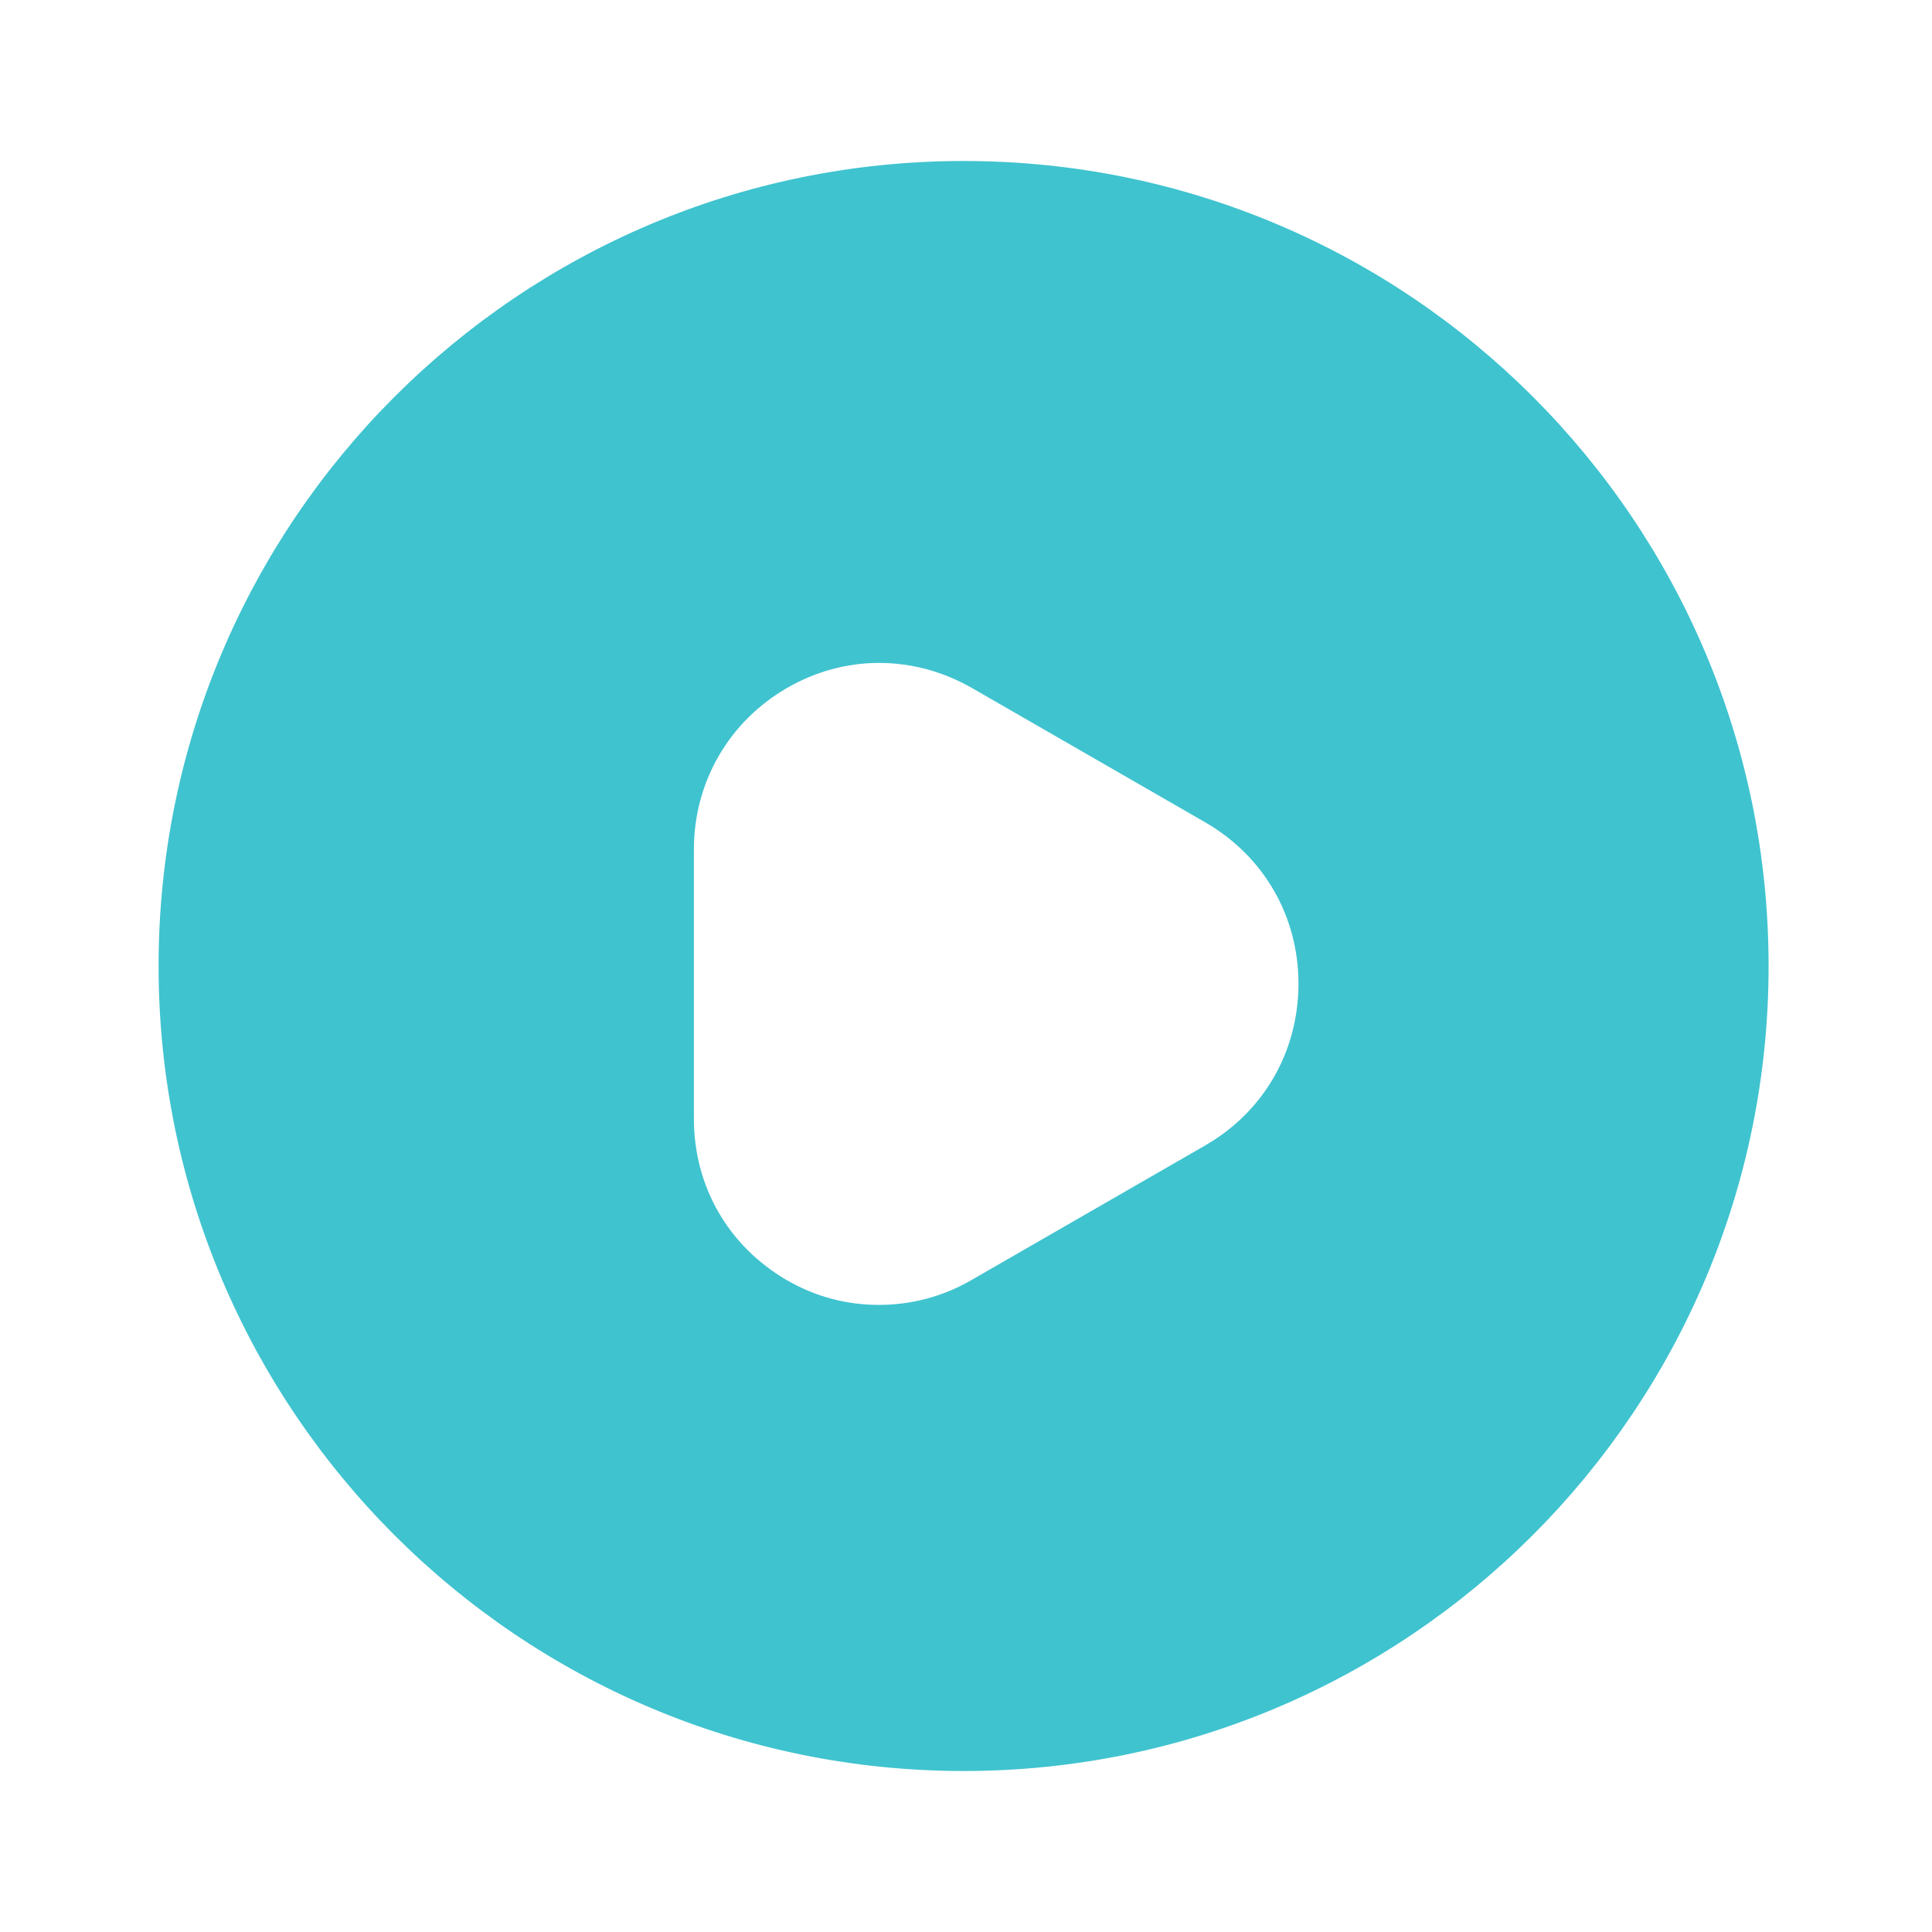
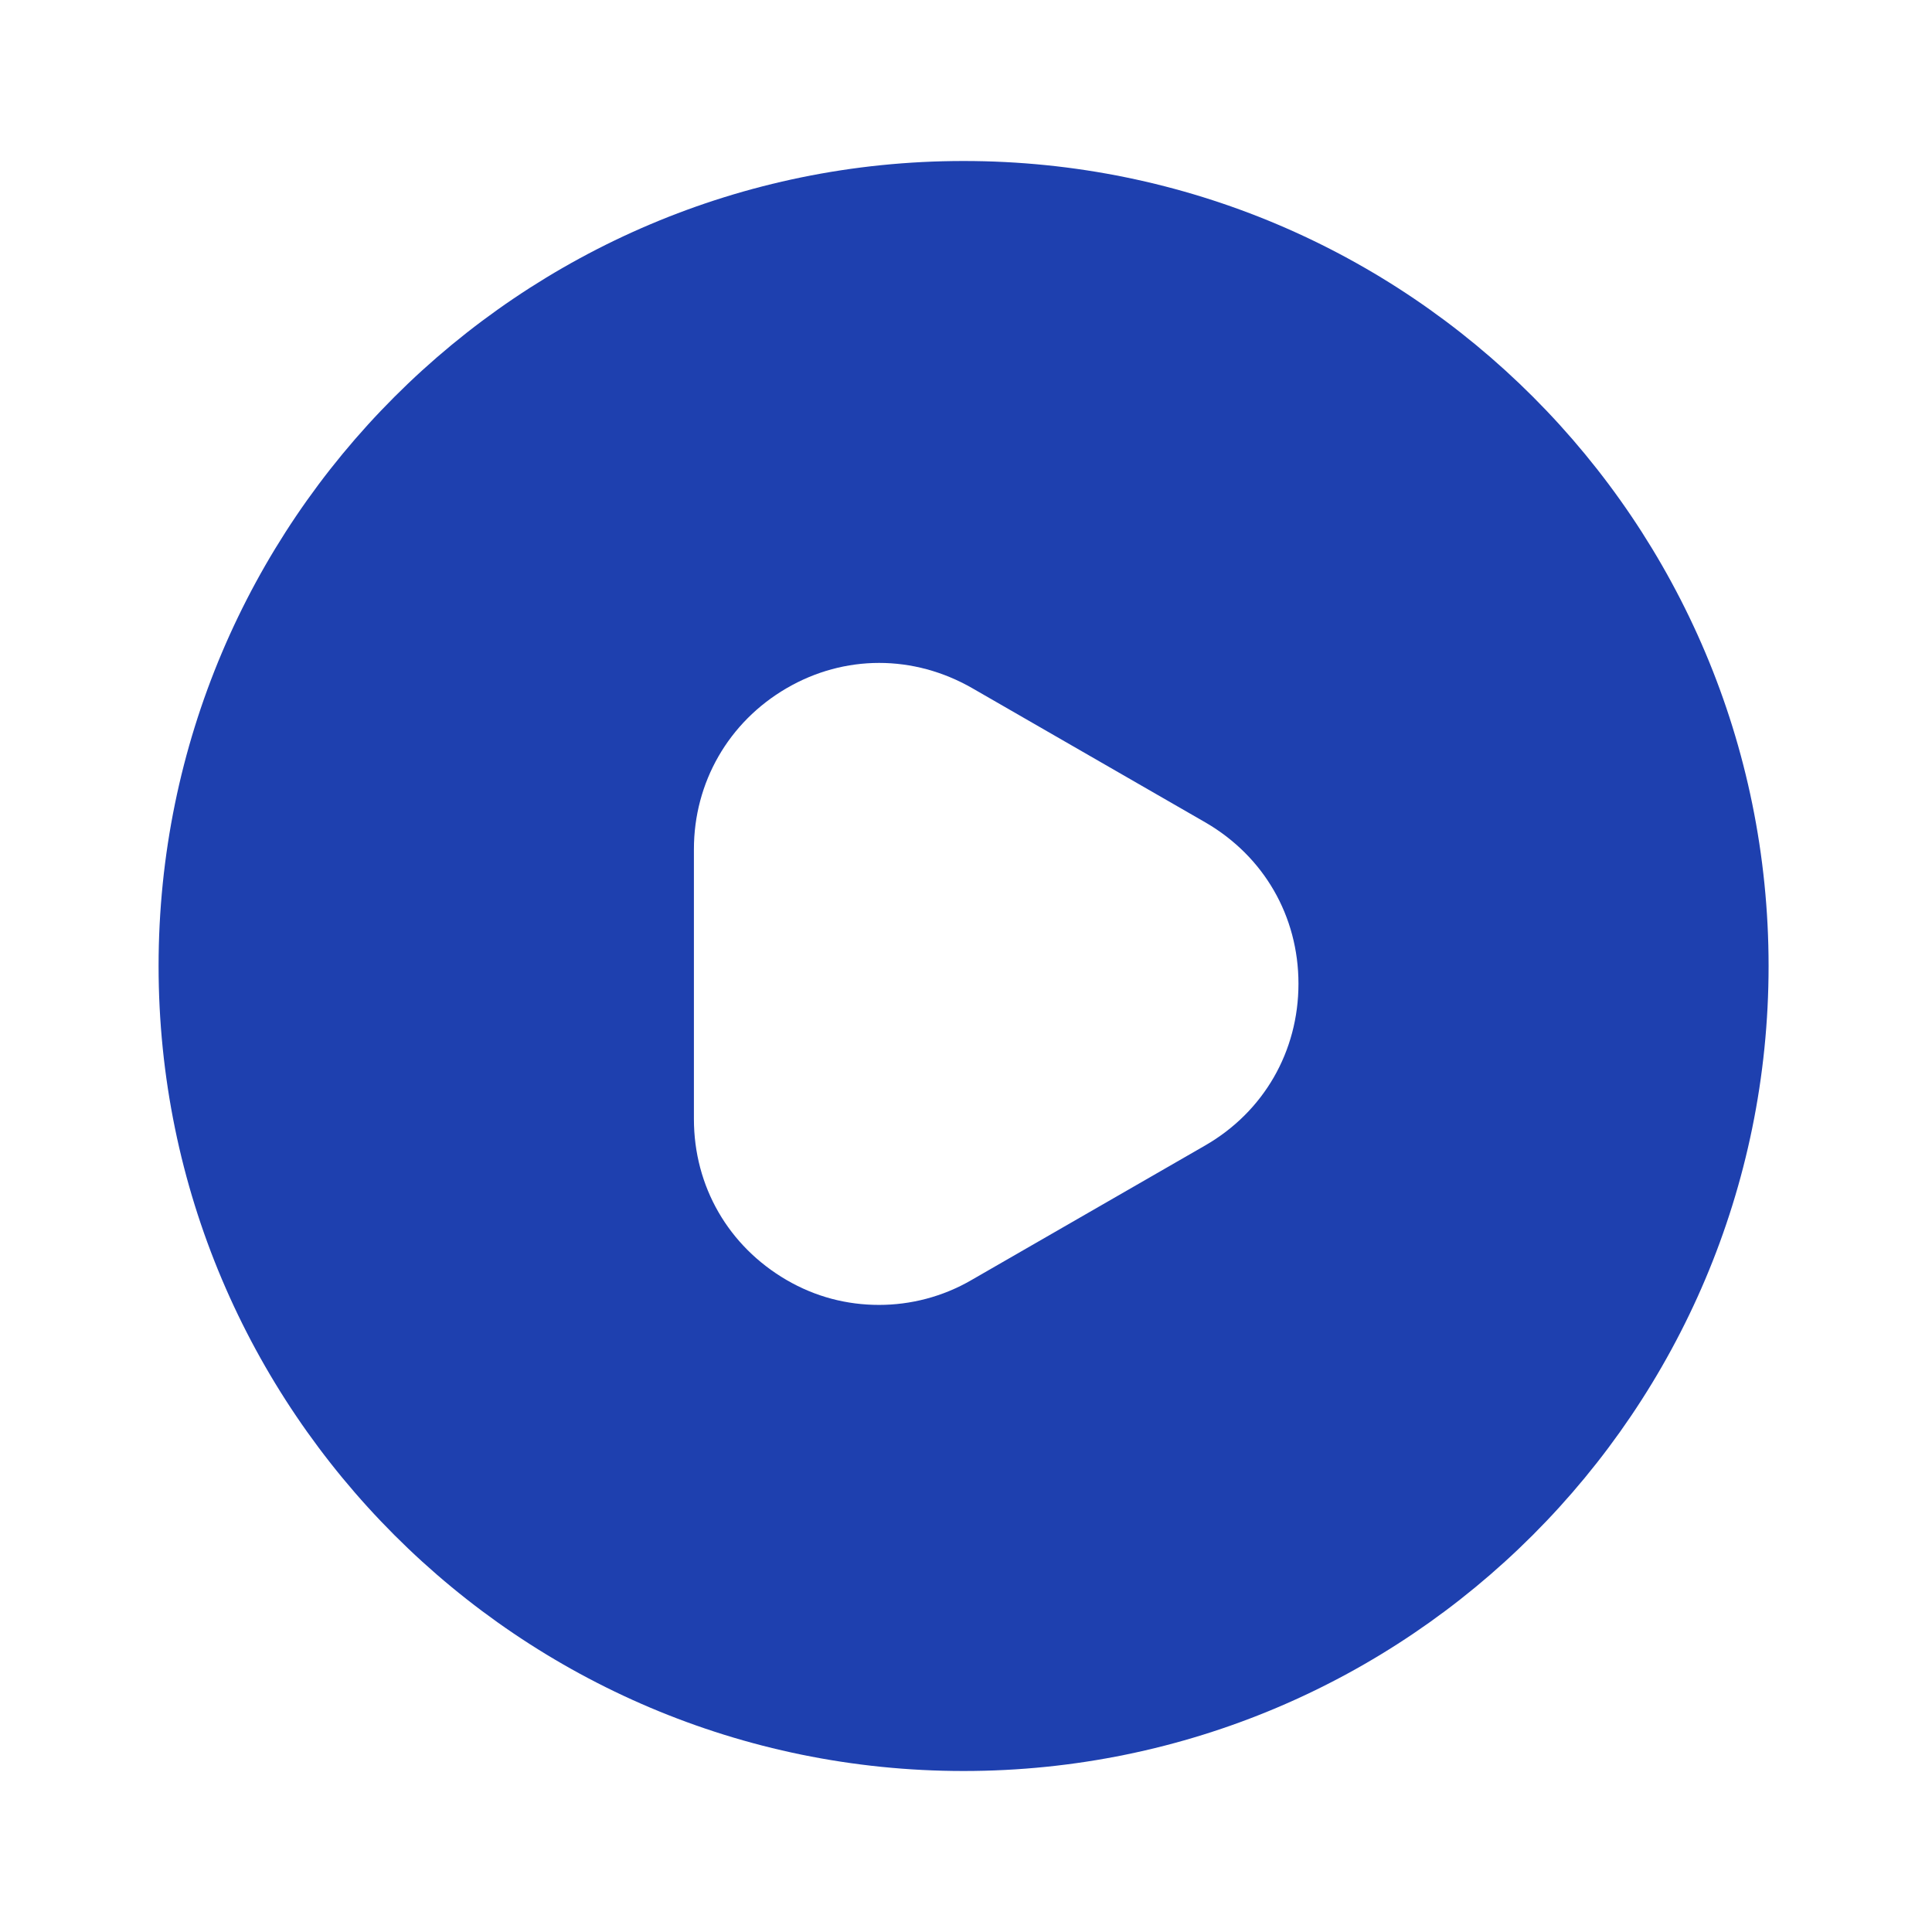
<svg xmlns="http://www.w3.org/2000/svg" width="24" height="24" viewBox="0 0 24 24" fill="none">
-   <path d="M11.97 2C6.45 2 1.97 6.48 1.97 12C1.97 17.52 6.45 22 11.97 22C17.49 22 21.97 17.52 21.97 12C21.97 6.48 17.5 2 11.97 2ZM14.97 14.23L12.07 15.9C11.71 16.11 11.31 16.21 10.92 16.21C10.52 16.21 10.13 16.11 9.77 15.9C9.05 15.48 8.62 14.74 8.62 13.9V10.55C8.62 9.72 9.05 8.97 9.77 8.55C10.49 8.13 11.35 8.13 12.08 8.55L14.98 10.22C15.7 10.64 16.13 11.38 16.13 12.22C16.13 13.06 15.7 13.81 14.97 14.23Z" fill="#3FC3CF" />
+   <path d="M11.97 2C6.45 2 1.97 6.48 1.97 12C1.97 17.52 6.45 22 11.97 22C17.49 22 21.97 17.52 21.97 12C21.97 6.48 17.5 2 11.97 2ZM14.97 14.23L12.07 15.9C11.71 16.11 11.31 16.21 10.92 16.21C10.52 16.21 10.13 16.11 9.77 15.9C9.05 15.48 8.62 14.74 8.62 13.9V10.55C8.62 9.72 9.05 8.97 9.77 8.55C10.49 8.13 11.35 8.13 12.08 8.55L14.98 10.22C15.7 10.64 16.13 11.38 16.13 12.22C16.13 13.06 15.7 13.81 14.97 14.23Z" fill="#1E40AF" />
</svg>
